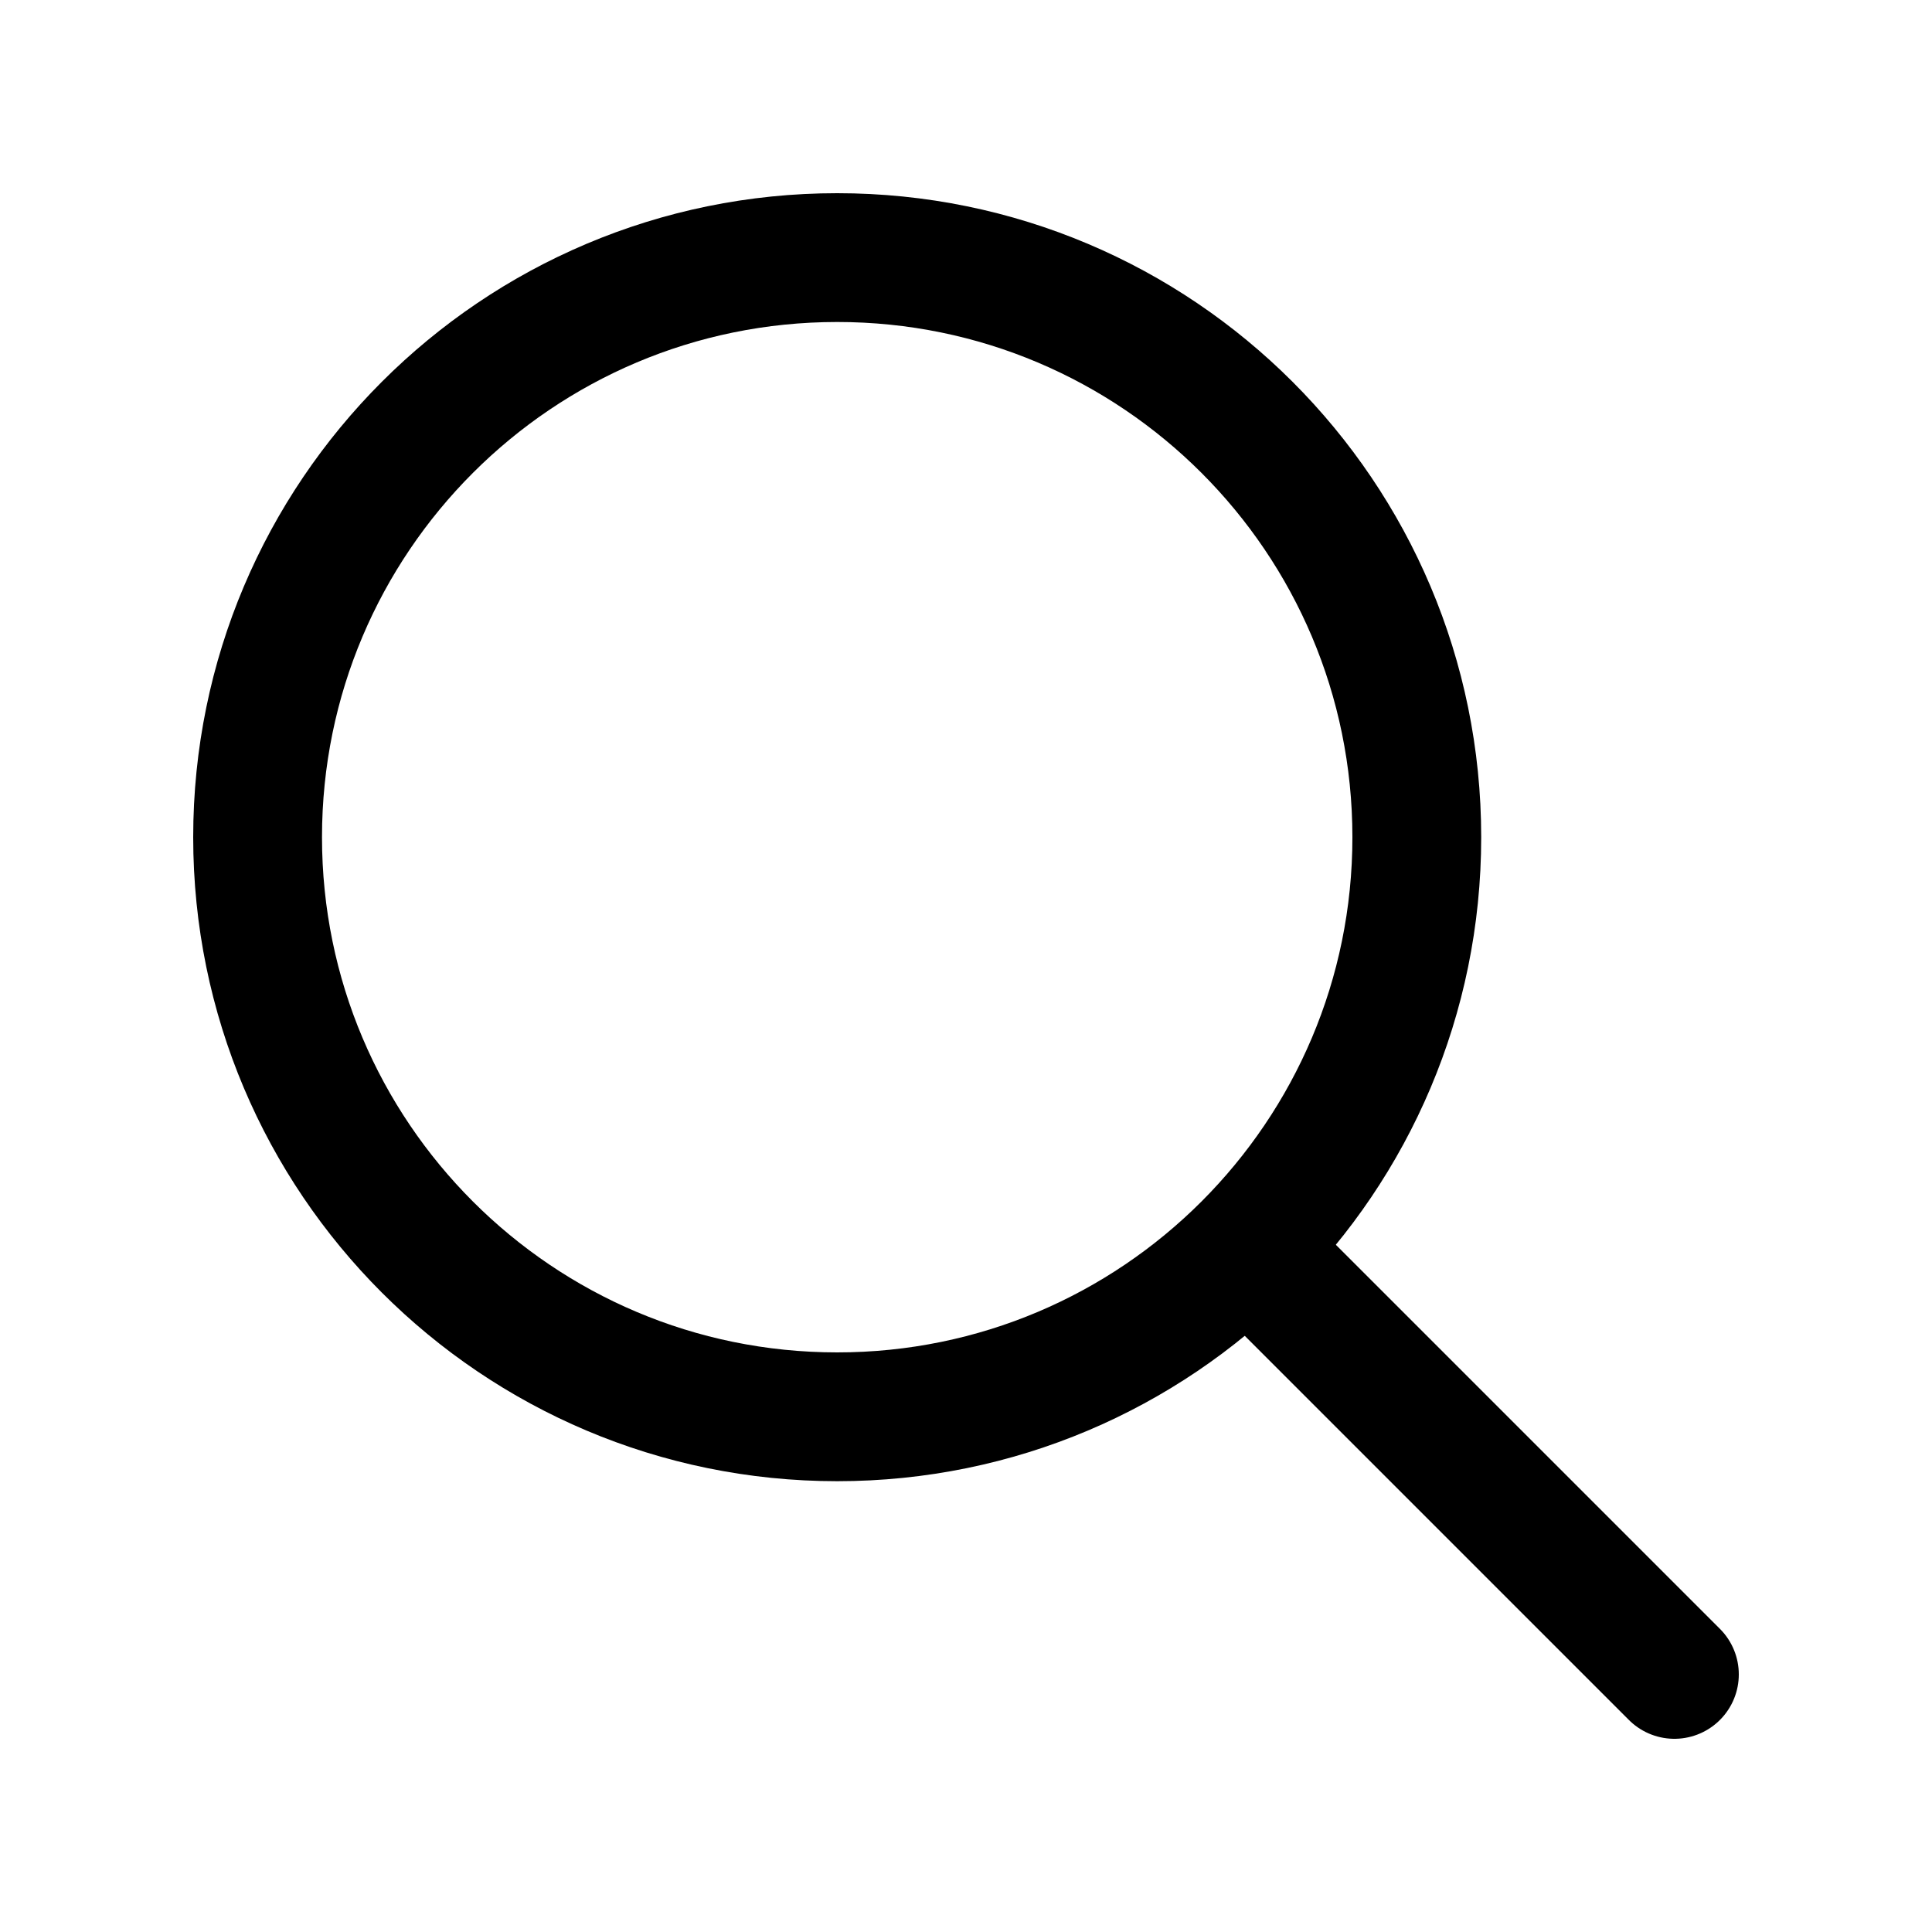
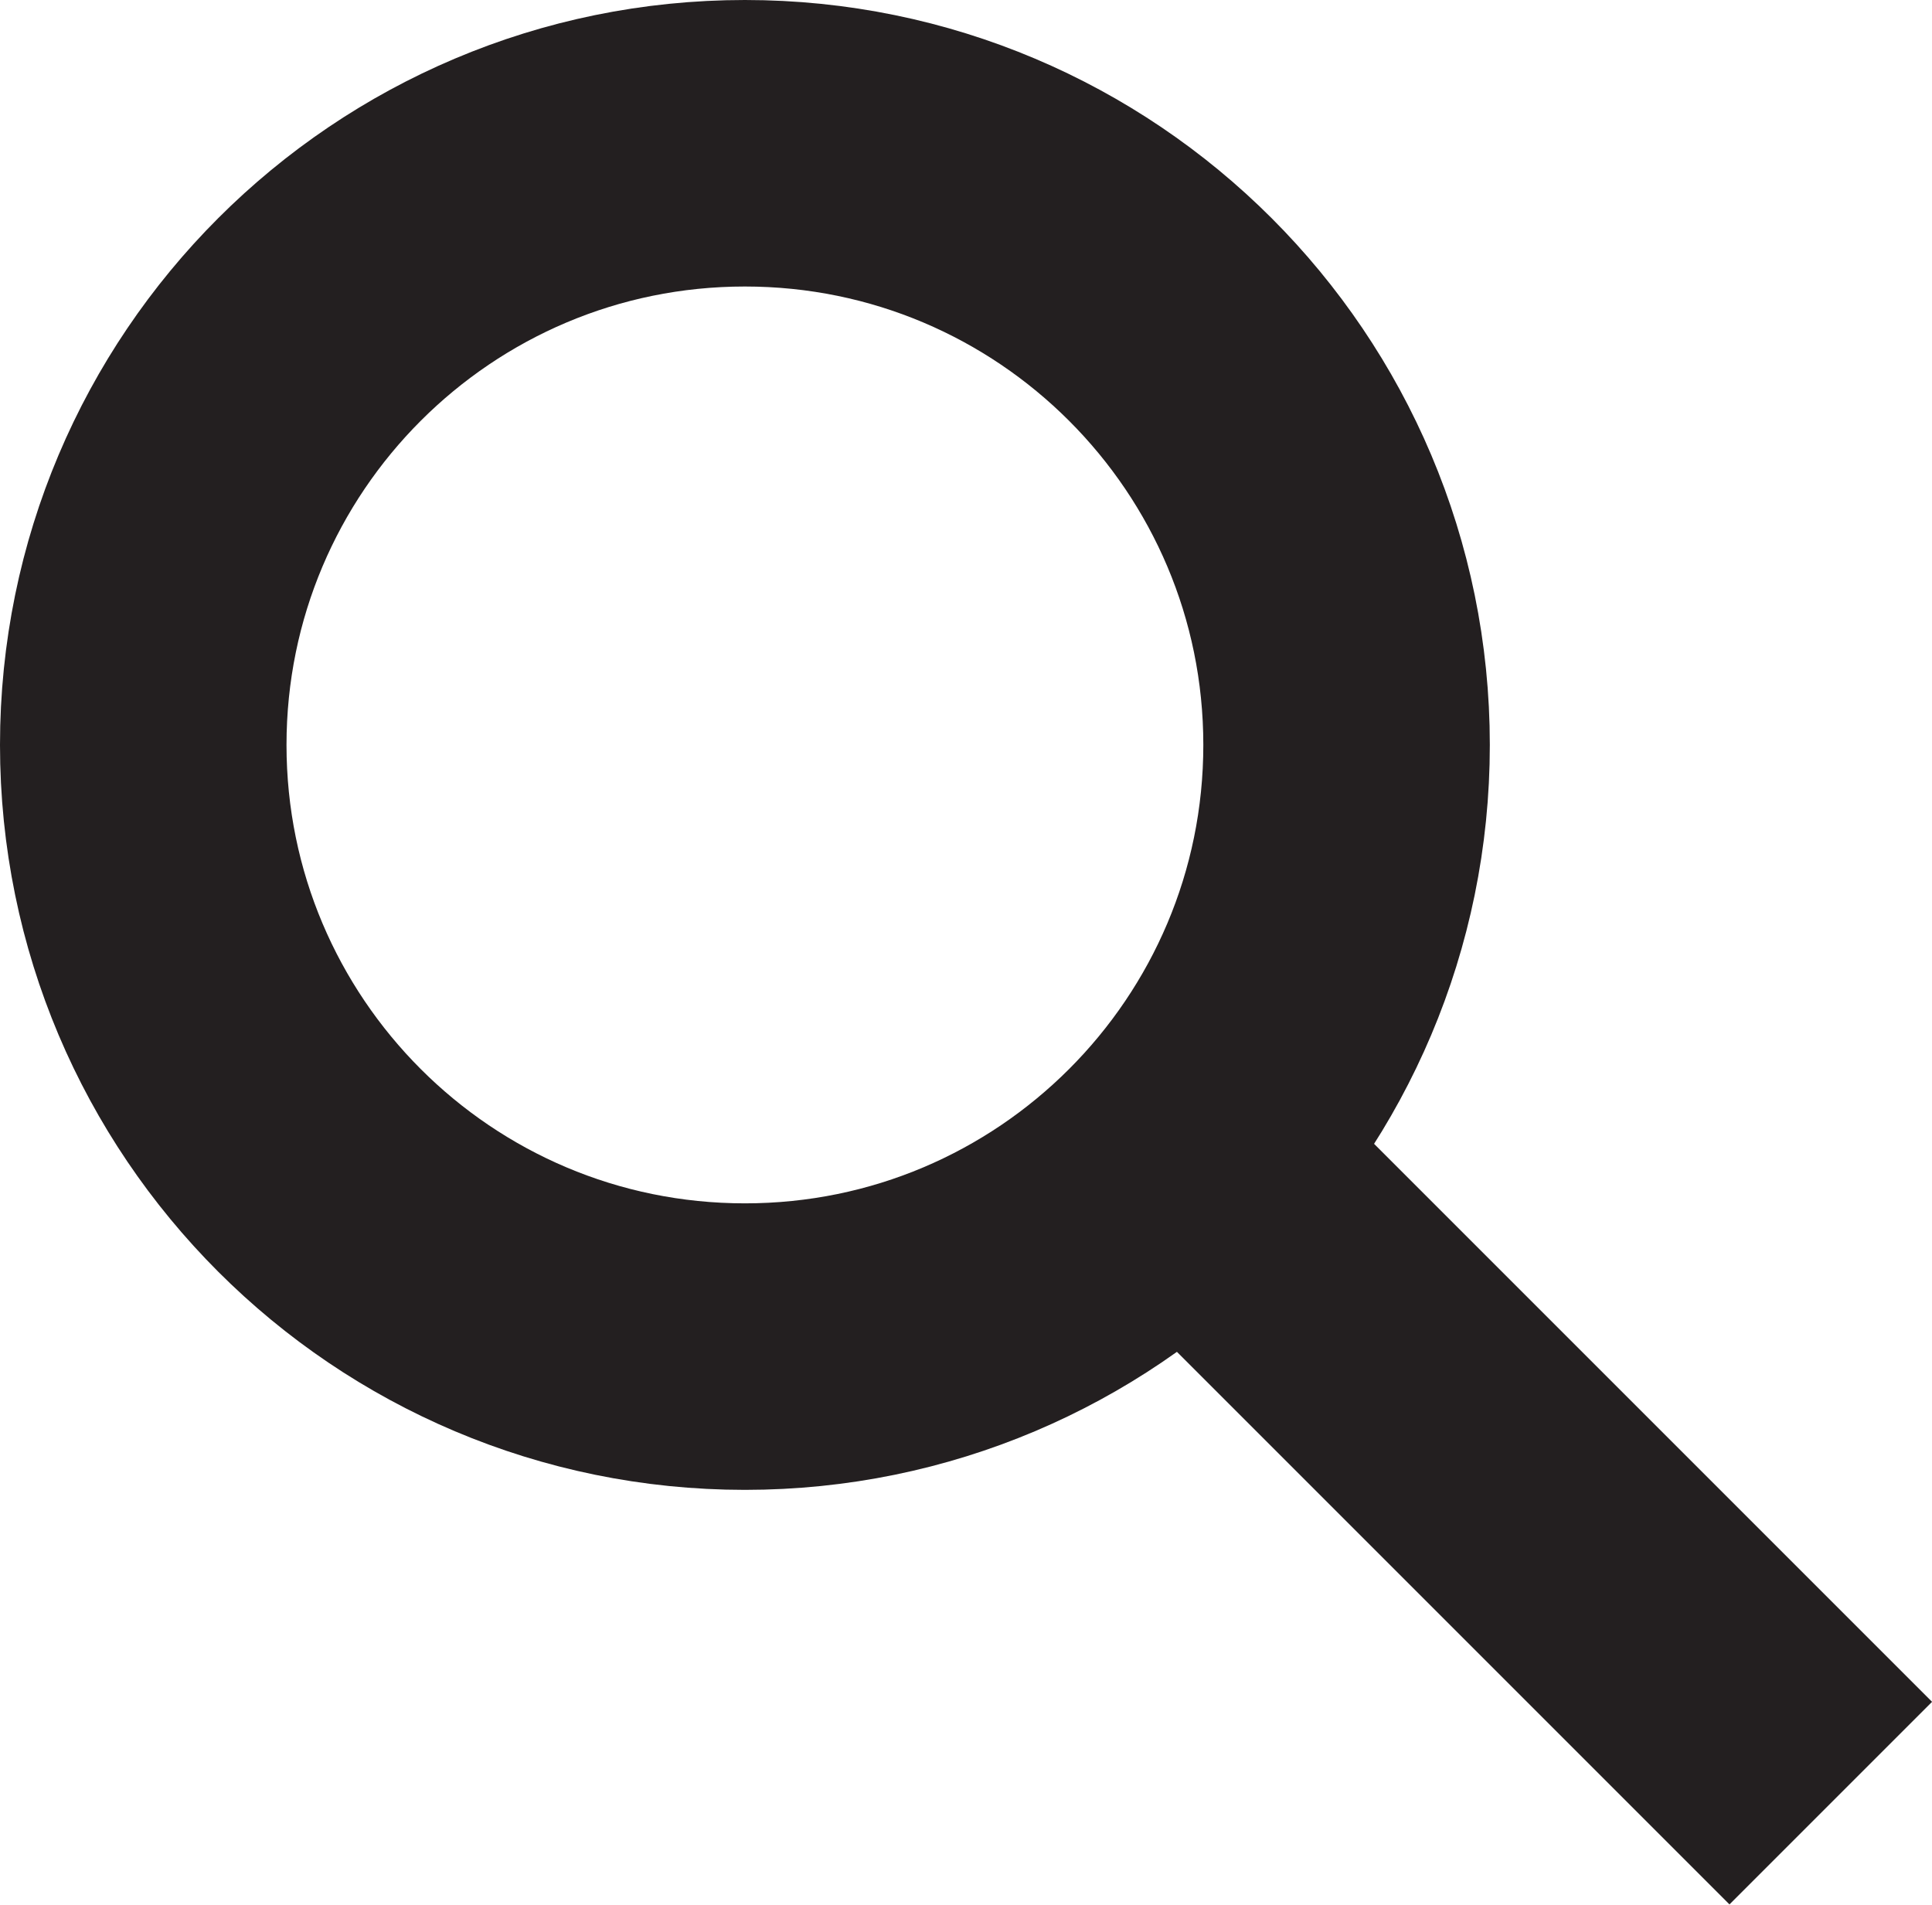
- <svg xmlns="http://www.w3.org/2000/svg" id="Layer_1" style="enable-background:new 0 0 30 30;" version="1.1" viewBox="0 0 30 30" xml:space="preserve">
-   <circle cx="13" cy="13" r="9" style="fill:none;stroke:#000000;stroke-width:2;stroke-miterlimit:10;" />
-   <line style="fill:none;stroke:#000000;stroke-width:2;stroke-linecap:round;stroke-miterlimit:10;" x1="26" x2="19.437" y1="26" y2="19.437" />
+ <svg xmlns="http://www.w3.org/2000/svg" viewBox="0 0 20.23 19.94">
+   <defs>
+     <style>.cls-1{fill:none;stroke:#231f20;stroke-miterlimit:10;stroke-width:3px;}</style>
+   </defs>
+   <g id="Layer_2" data-name="Layer 2">
+     <g id="Layer_1-2" data-name="Layer 1">
+       <circle class="cls-1" cx="7.8" cy="7.8" r="6.3" />
+       <line class="cls-1" x1="12.4" y1="12.11" x2="19.17" y2="18.88" />
+     </g>
+   </g>
</svg>
